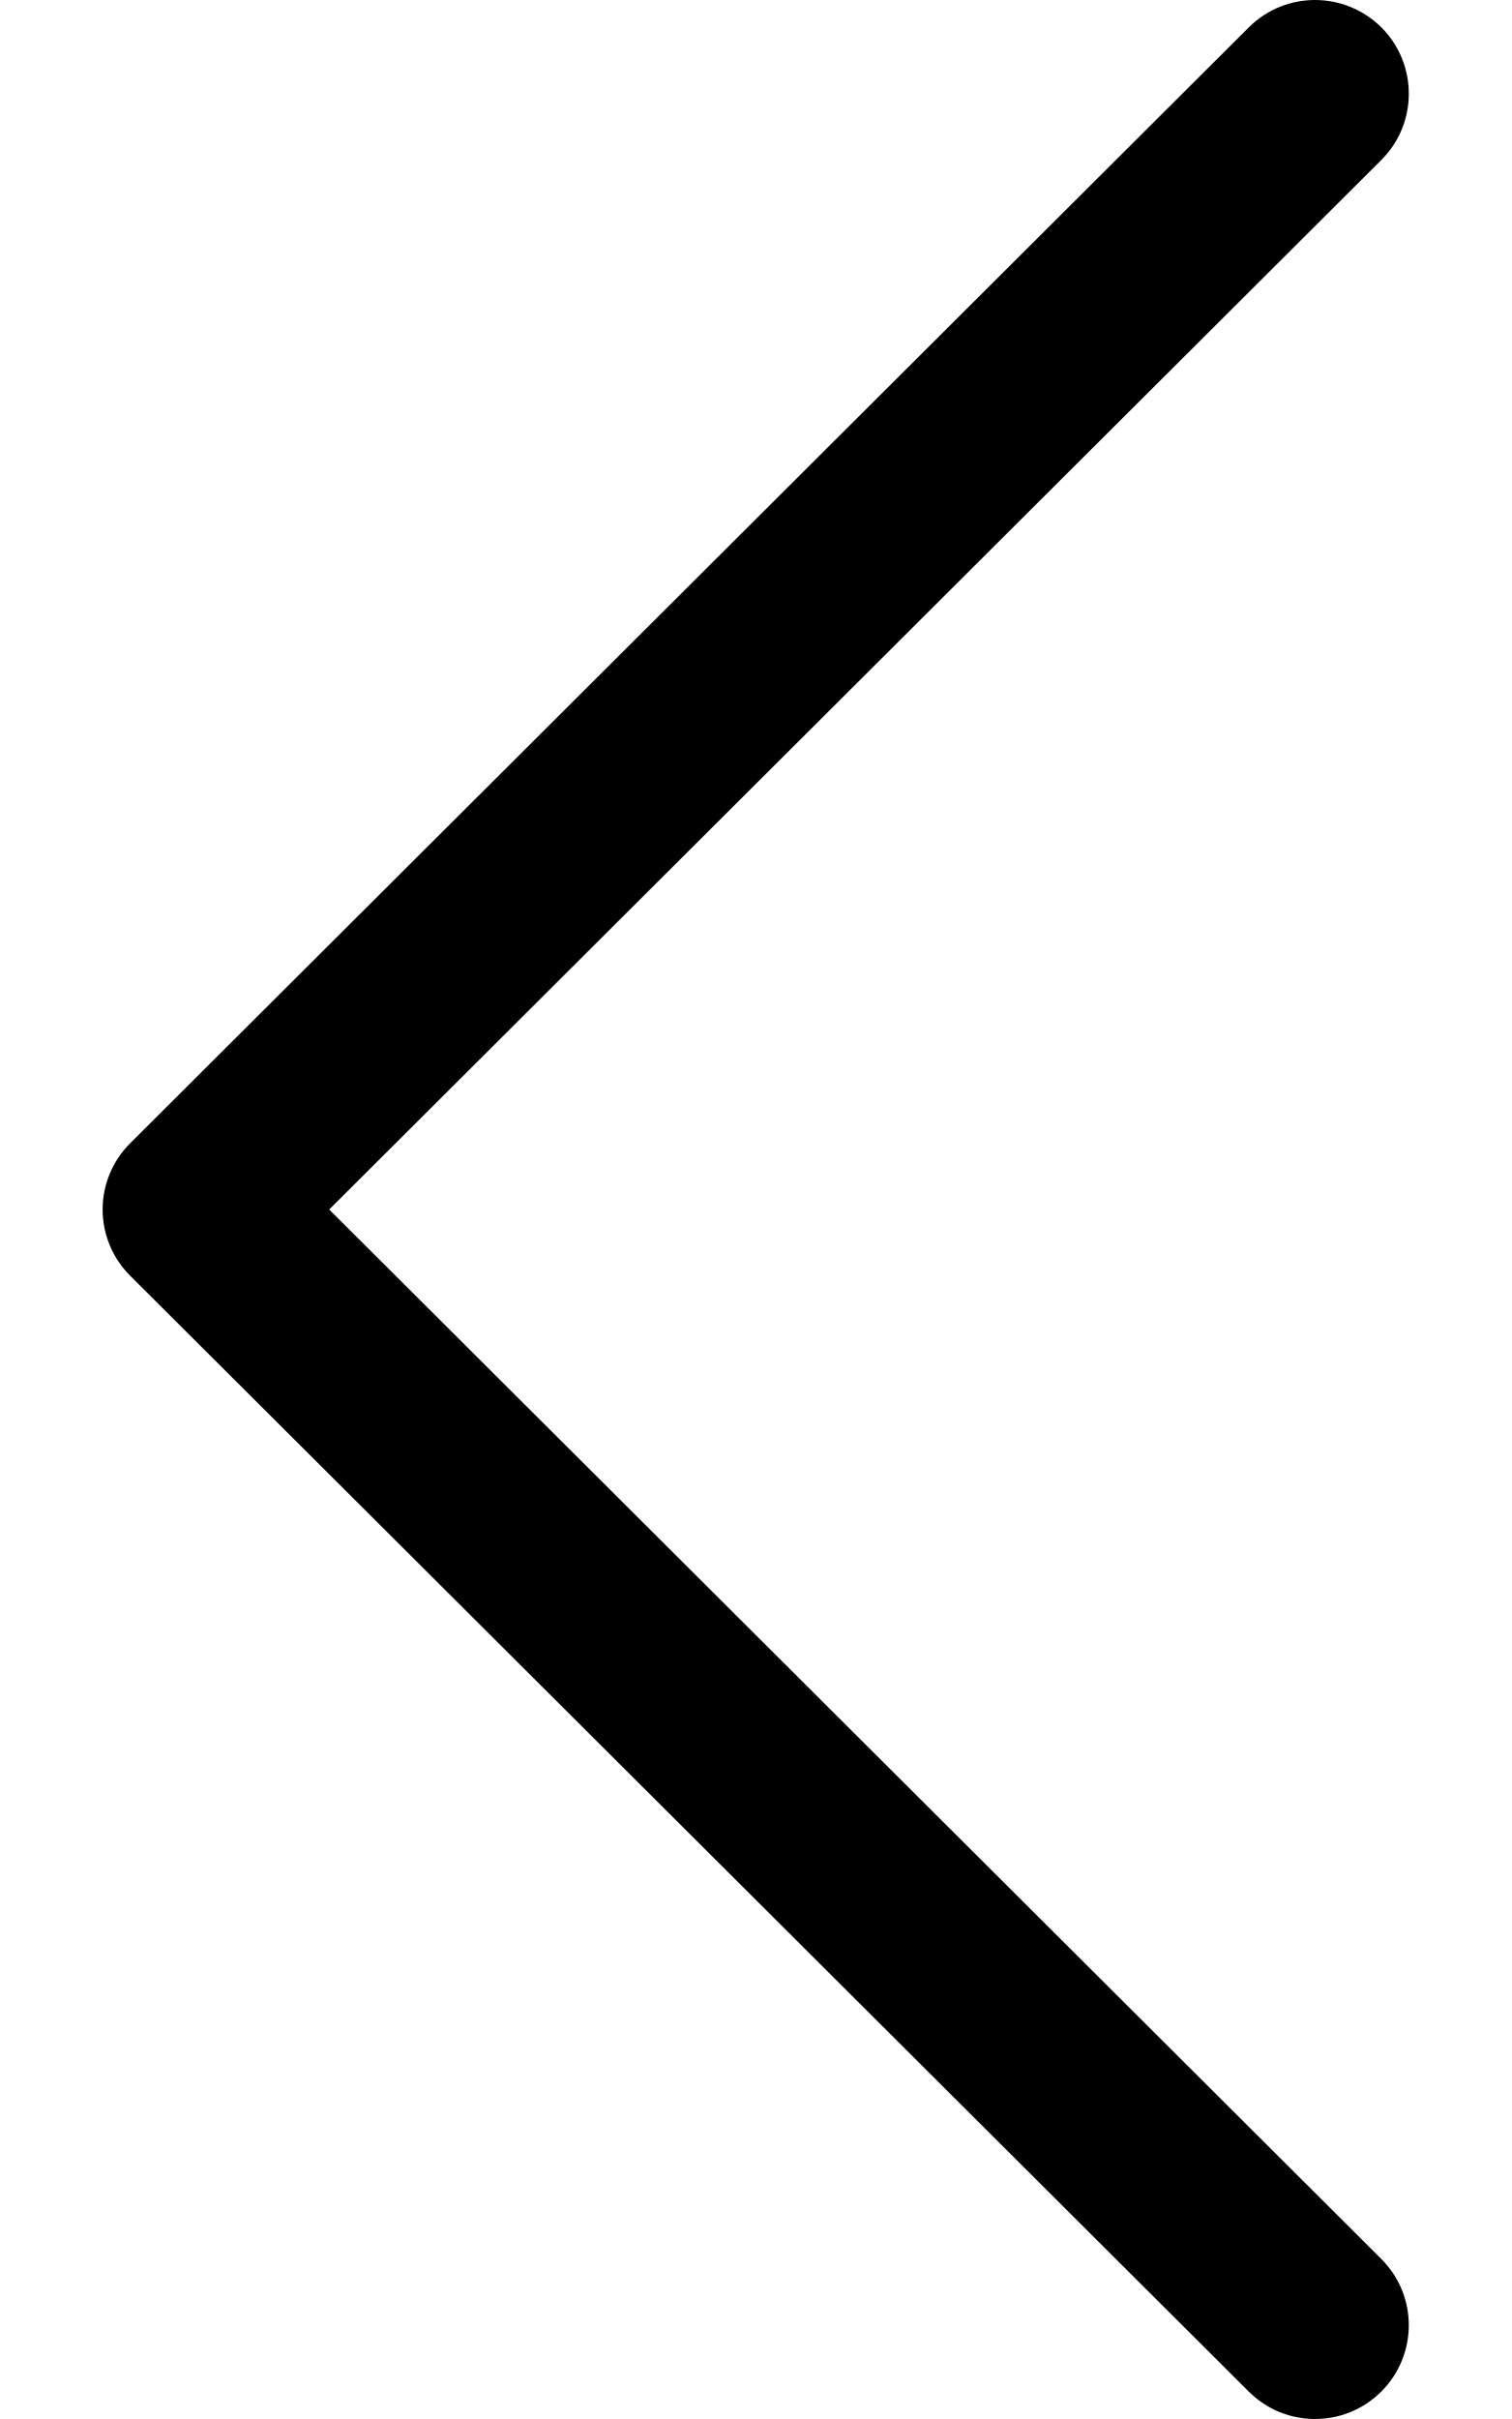
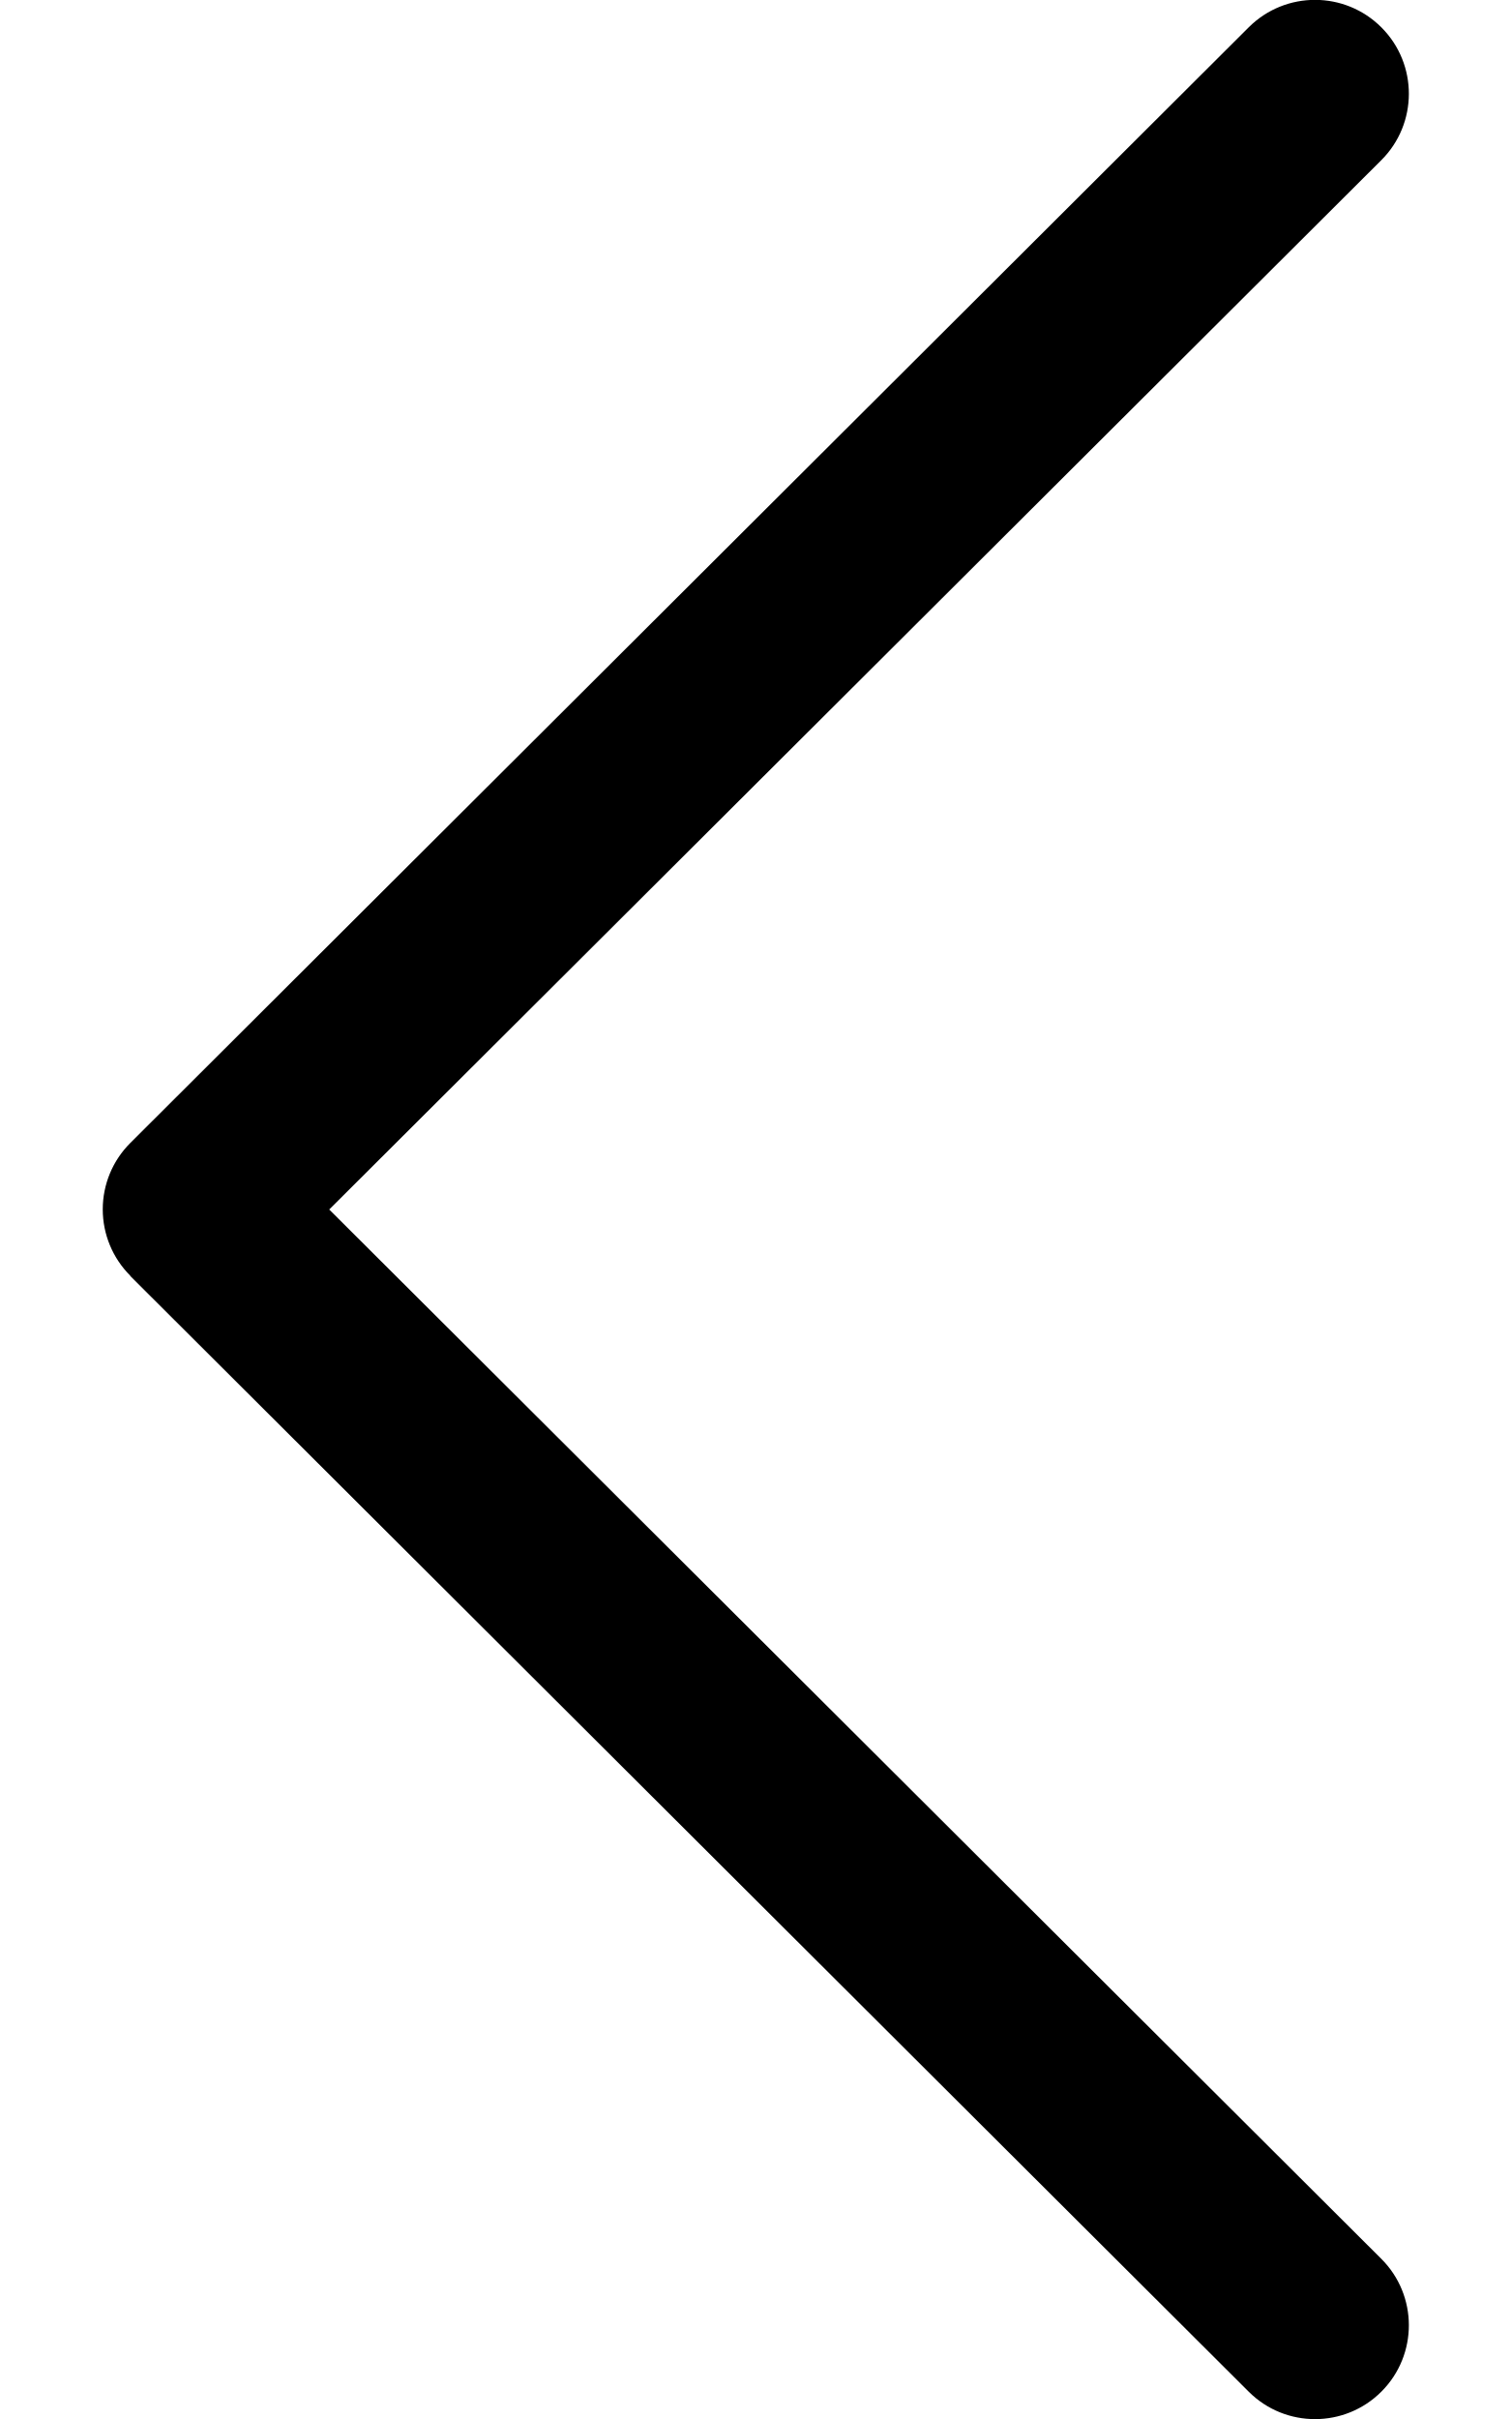
- <svg xmlns="http://www.w3.org/2000/svg" width="10" height="16" viewBox="0 0 10 16" fill="none">
-   <path d="M0.862 8.439L8.262 15.819C8.505 16.061 8.897 16.06 9.139 15.818C9.381 15.575 9.381 15.183 9.138 14.941L2.178 8L9.138 1.059C9.381 0.817 9.381 0.425 9.14 0.182C9.018 0.061 8.859 4.72804e-06 8.7 4.71415e-06C8.542 4.70028e-06 8.383 0.06 8.262 0.181L0.862 7.561C0.745 7.677 0.679 7.835 0.679 8C0.679 8.165 0.745 8.323 0.862 8.439Z" fill="black" />
+ <svg xmlns="http://www.w3.org/2000/svg" width="10" height="16" fill="none">
+   <path d="M.862 8.44l7.4 7.38a.62.62 0 00.876-.88L2.178 8l6.96-6.94a.62.62 0 10-.876-.88l-7.4 7.38a.62.62 0 000 .878z" fill="#000" />
</svg>
